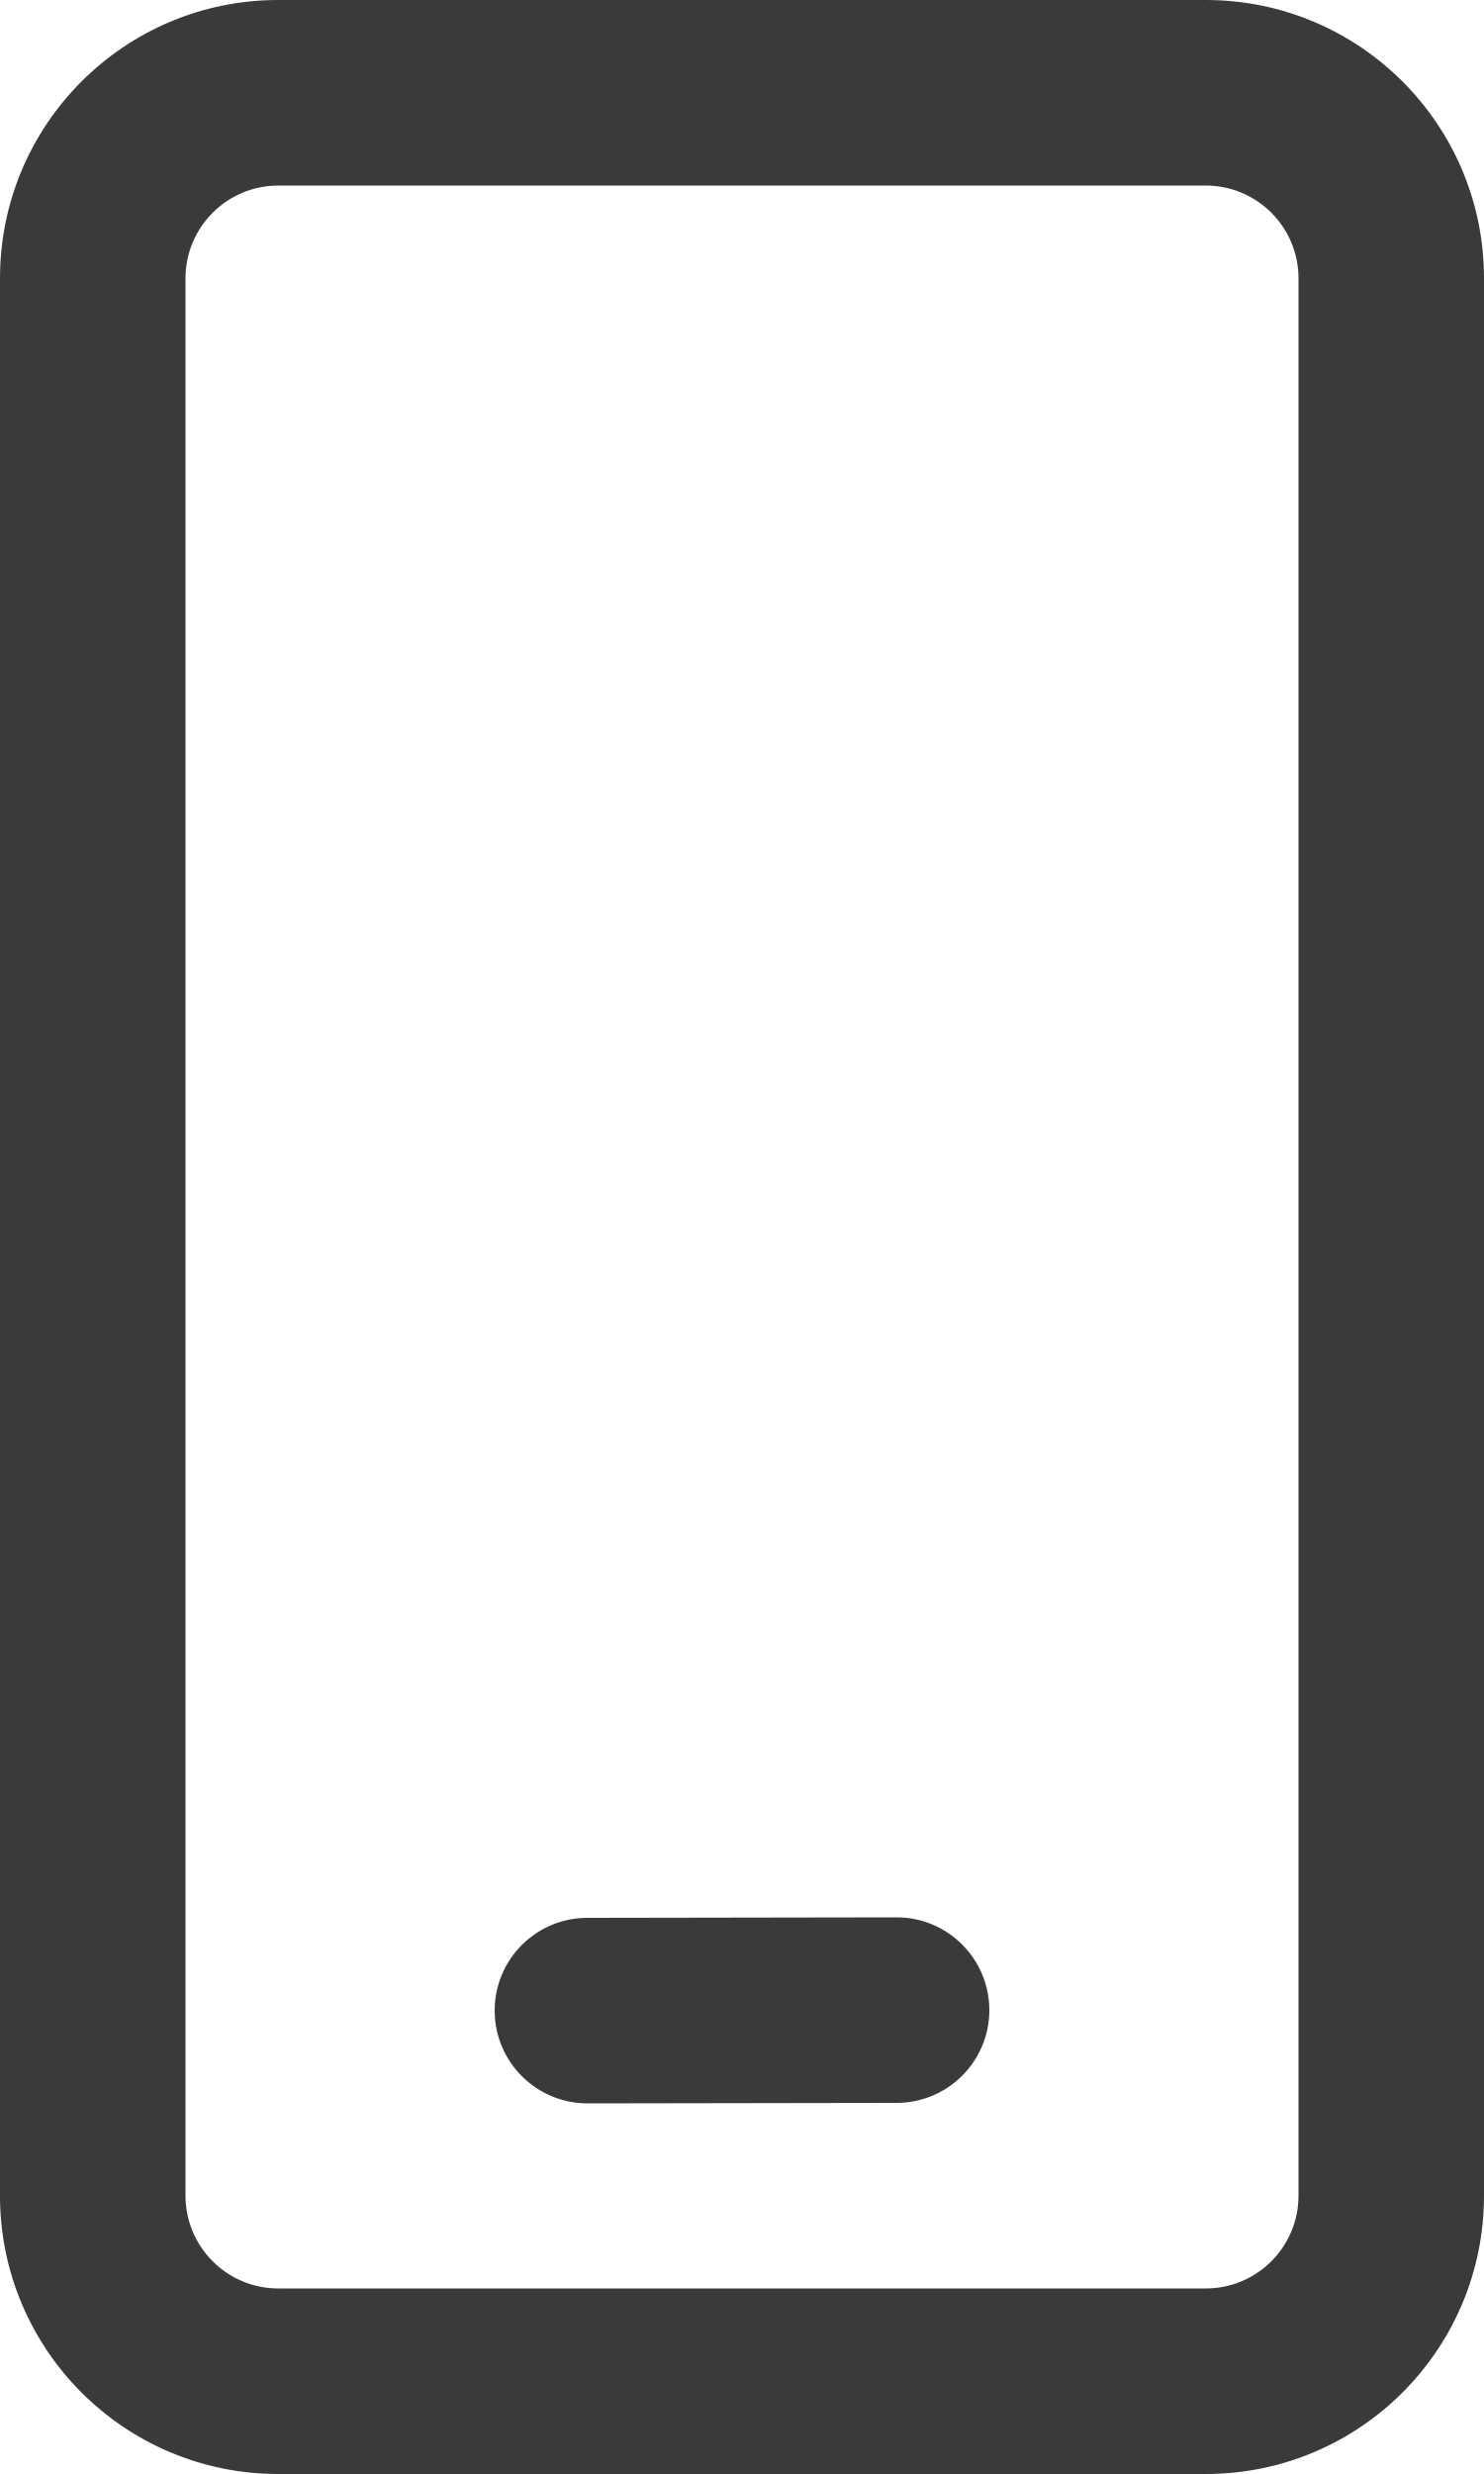
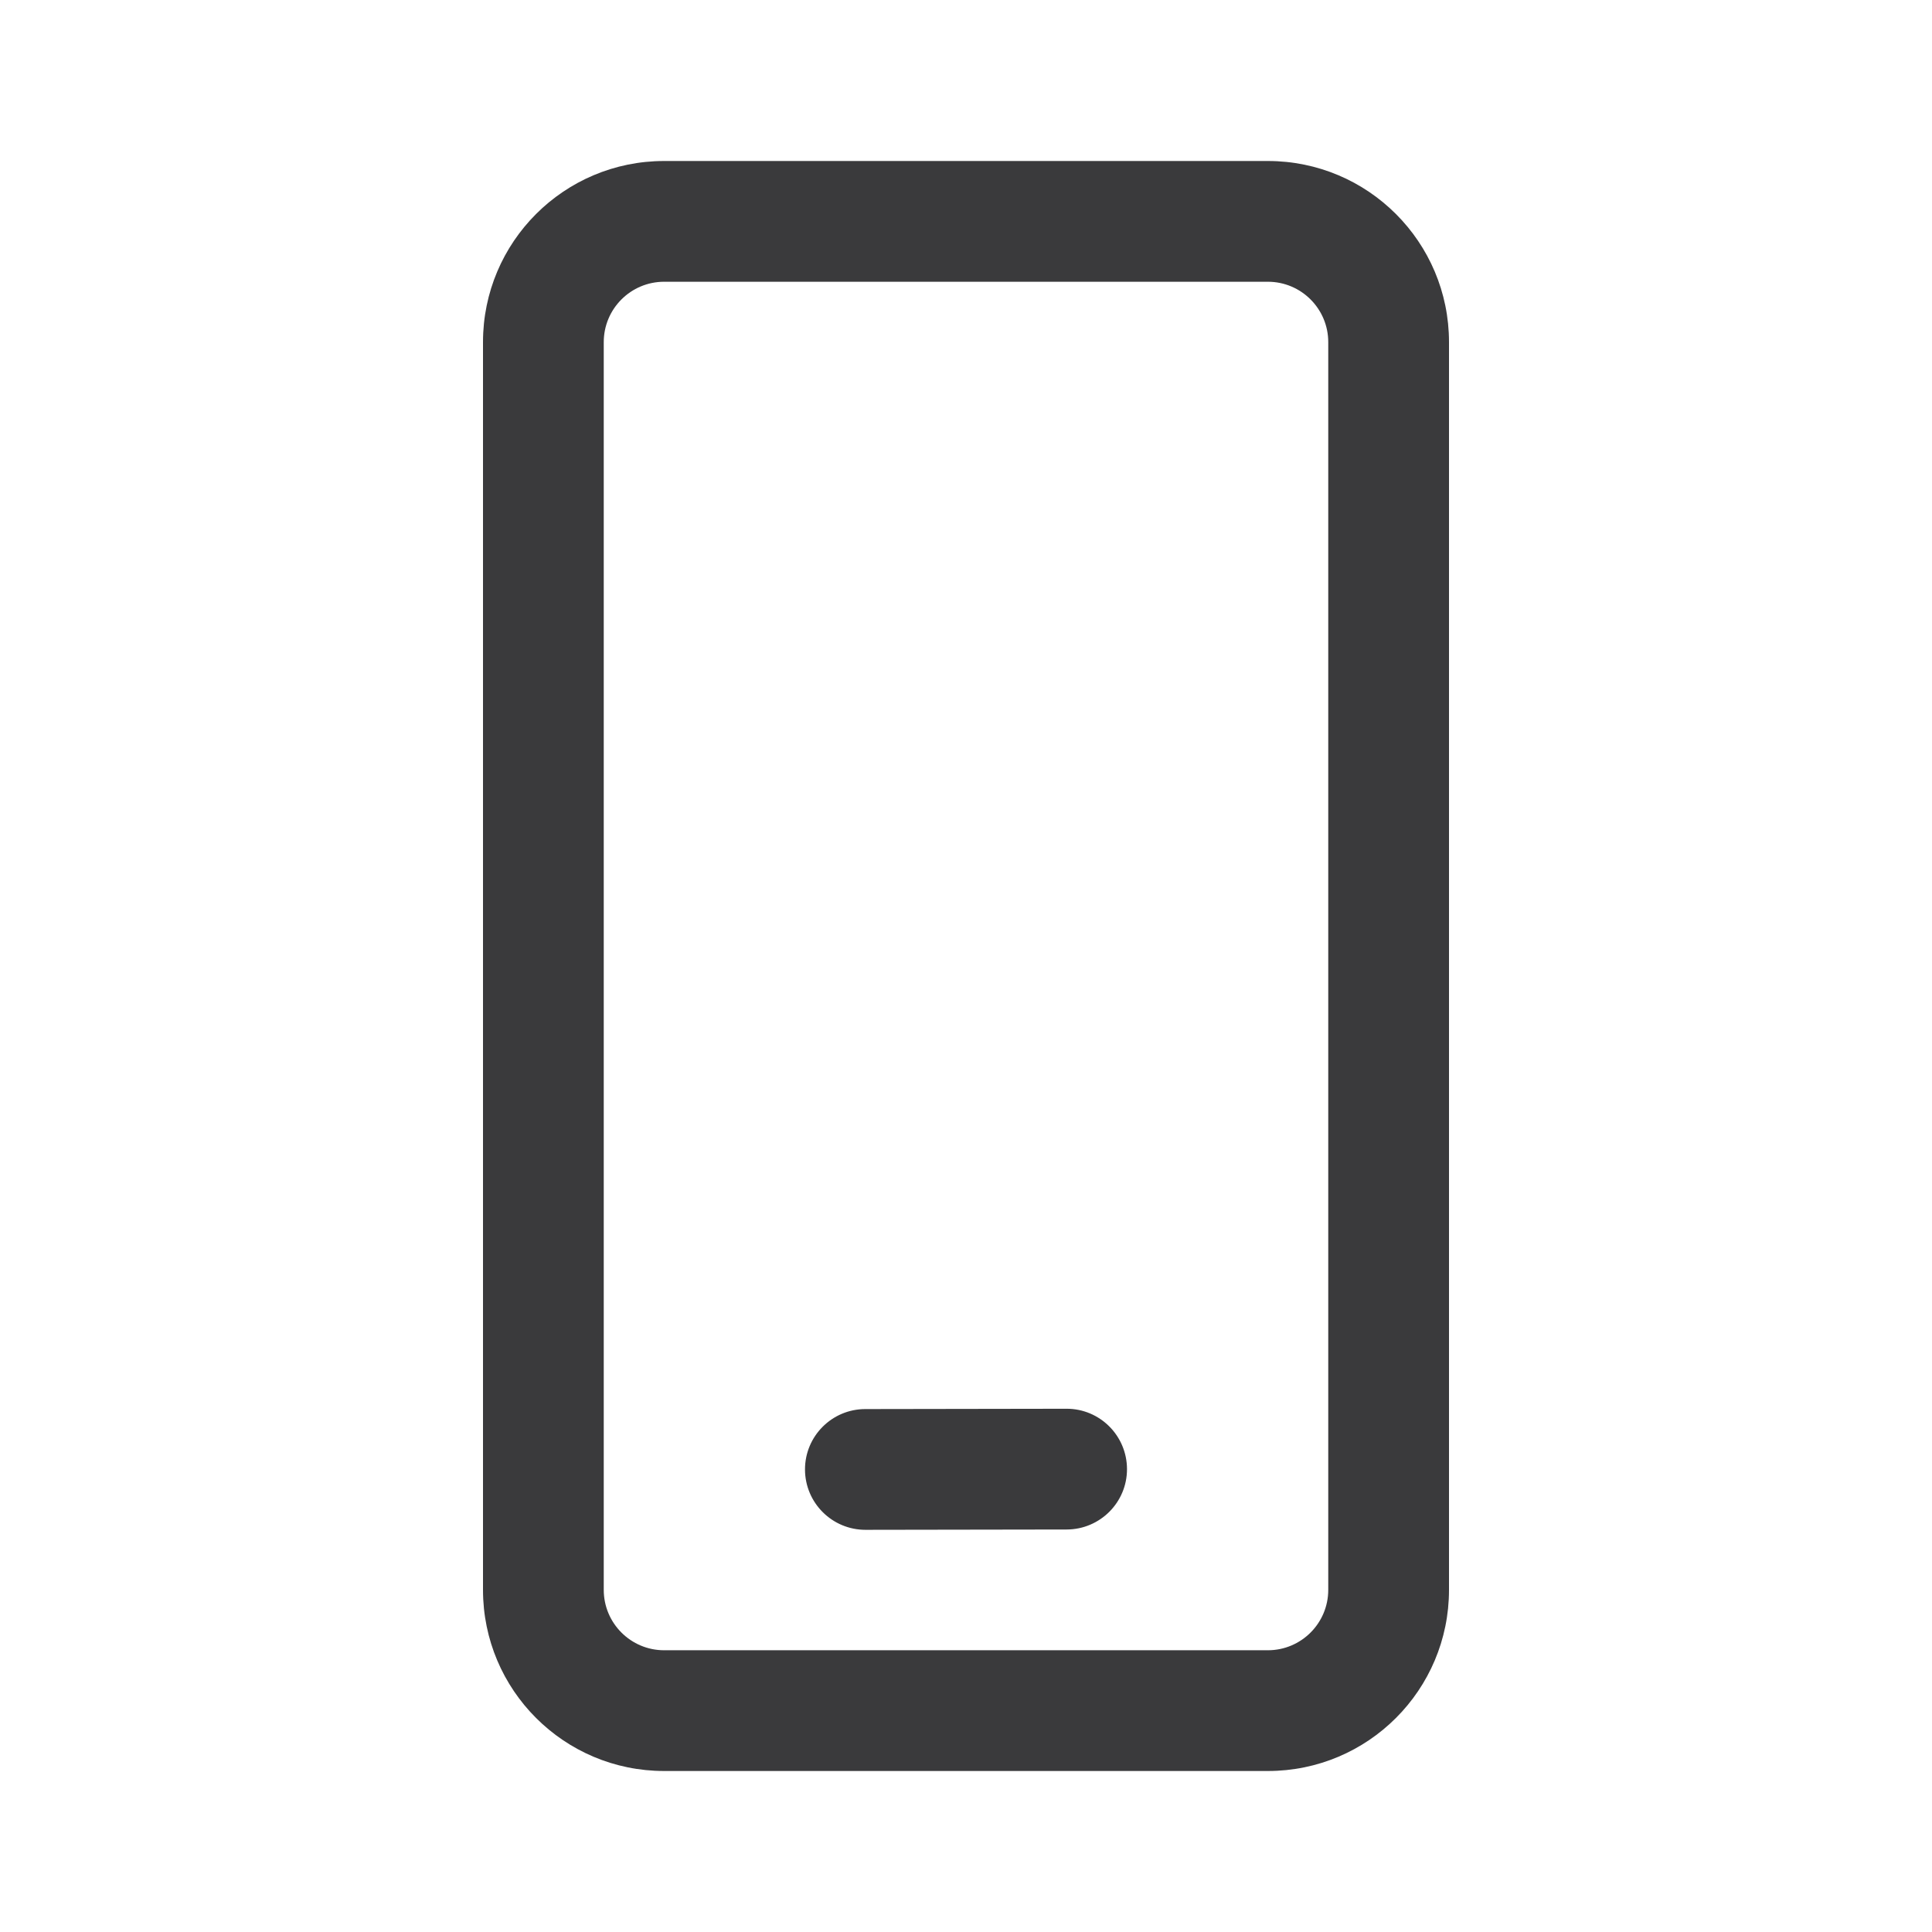
- <svg xmlns="http://www.w3.org/2000/svg" width="12" height="20" viewBox="0 0 12 20" fill="none">
-   <path d="M9.75 0C10.993 0 12 1.007 12 2.25V17.75C12 18.993 10.993 20 9.75 20H2.25C1.007 20 0 18.993 0 17.75V2.25C0 1.007 1.007 0 2.25 0H9.75ZM9.75 1.5H2.25C1.836 1.5 1.5 1.836 1.5 2.25V17.75C1.5 18.164 1.836 18.5 2.25 18.5H9.75C10.164 18.5 10.5 18.164 10.5 17.75V2.25C10.5 1.836 10.164 1.5 9.75 1.5ZM7.249 15.5C7.663 15.499 7.999 15.835 8 16.249C8.001 16.663 7.665 16.999 7.251 17L4.751 17.004C4.337 17.004 4.001 16.669 4 16.255C3.999 15.841 4.335 15.504 4.749 15.504L7.249 15.5Z" fill="#3A3A3C" />
+ <svg xmlns="http://www.w3.org/2000/svg" width="24" height="24" viewBox="0 0 24 24" fill="none">
+   <path d="M15.75 2C16.993 2 18 3.007 18 4.25V19.75C18 20.993 16.993 22 15.75 22H8.25C7.007 22 6 20.993 6 19.75V4.25C6 3.007 7.007 2 8.25 2H15.75ZM15.75 3.5H8.25C7.836 3.5 7.5 3.836 7.5 4.25V19.75C7.5 20.164 7.836 20.5 8.25 20.5H15.75C16.164 20.5 16.5 20.164 16.5 19.75V4.25C16.5 3.836 16.164 3.5 15.75 3.5ZM13.249 17.5C13.663 17.499 13.999 17.835 14 18.249C14.001 18.663 13.665 18.999 13.251 19L10.751 19.004C10.337 19.004 10.001 18.669 10 18.255C9.999 17.841 10.335 17.504 10.749 17.504L13.249 17.5Z" fill="#3A3A3C" />
</svg>
